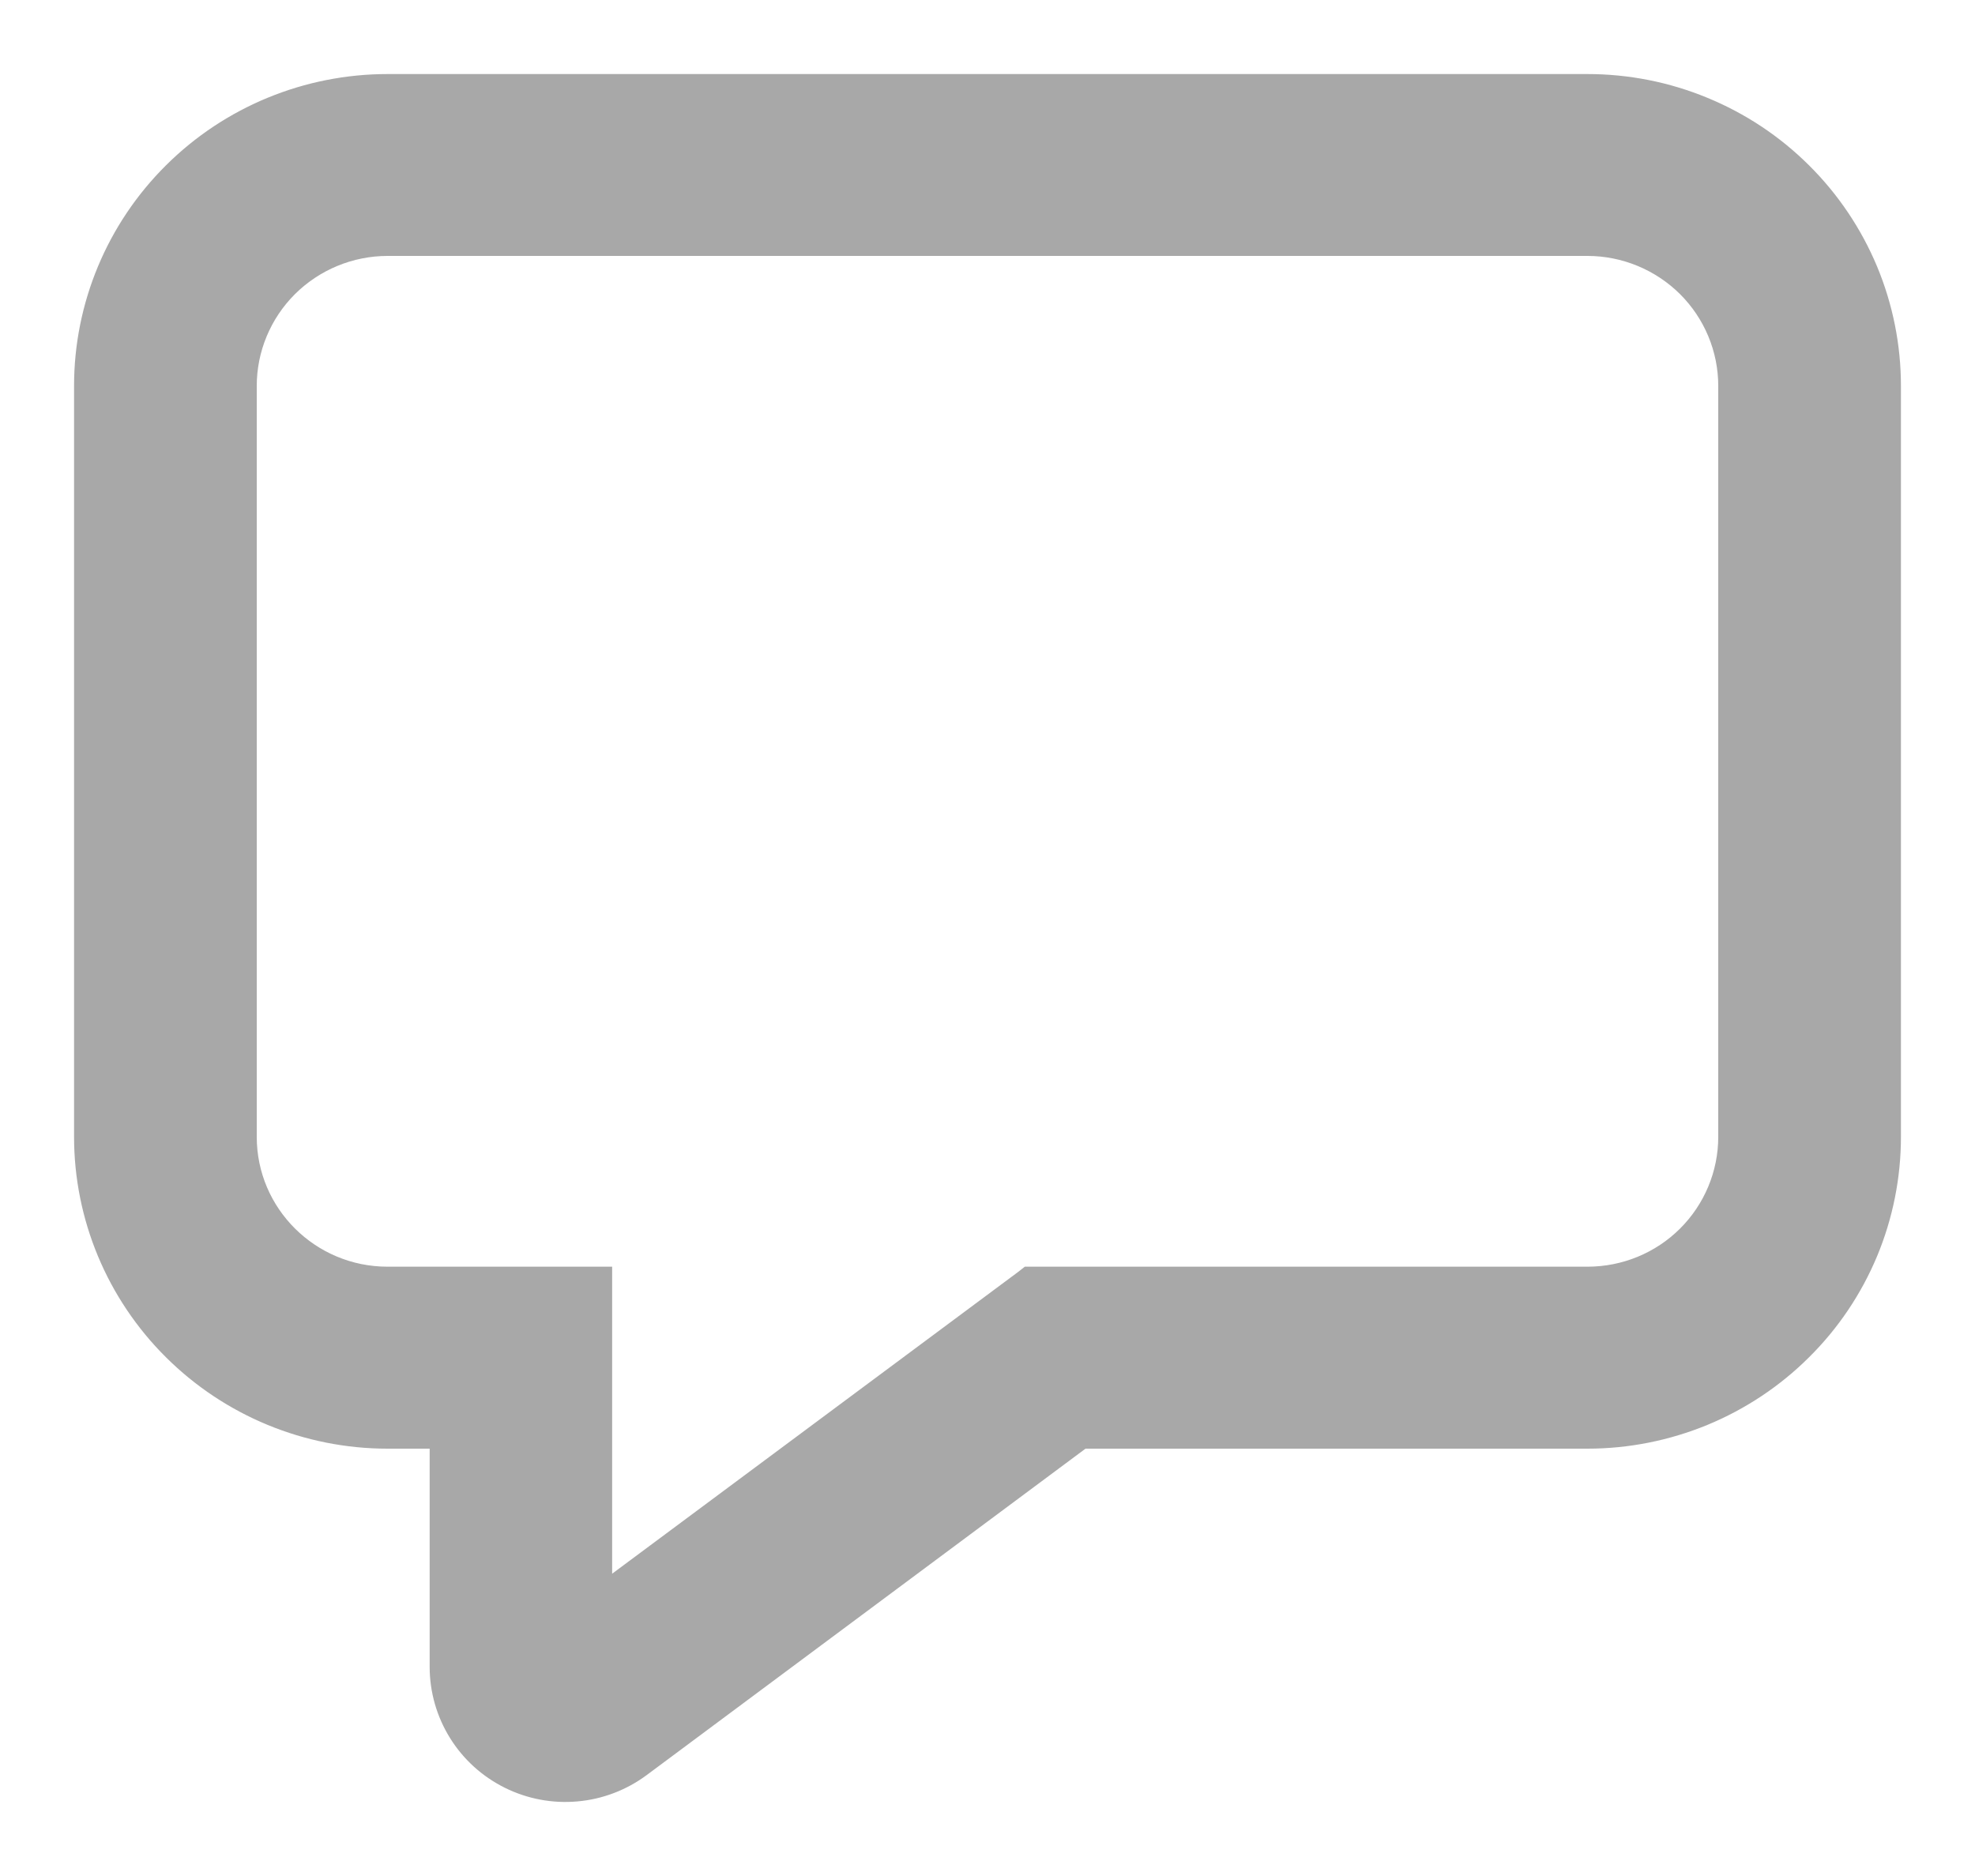
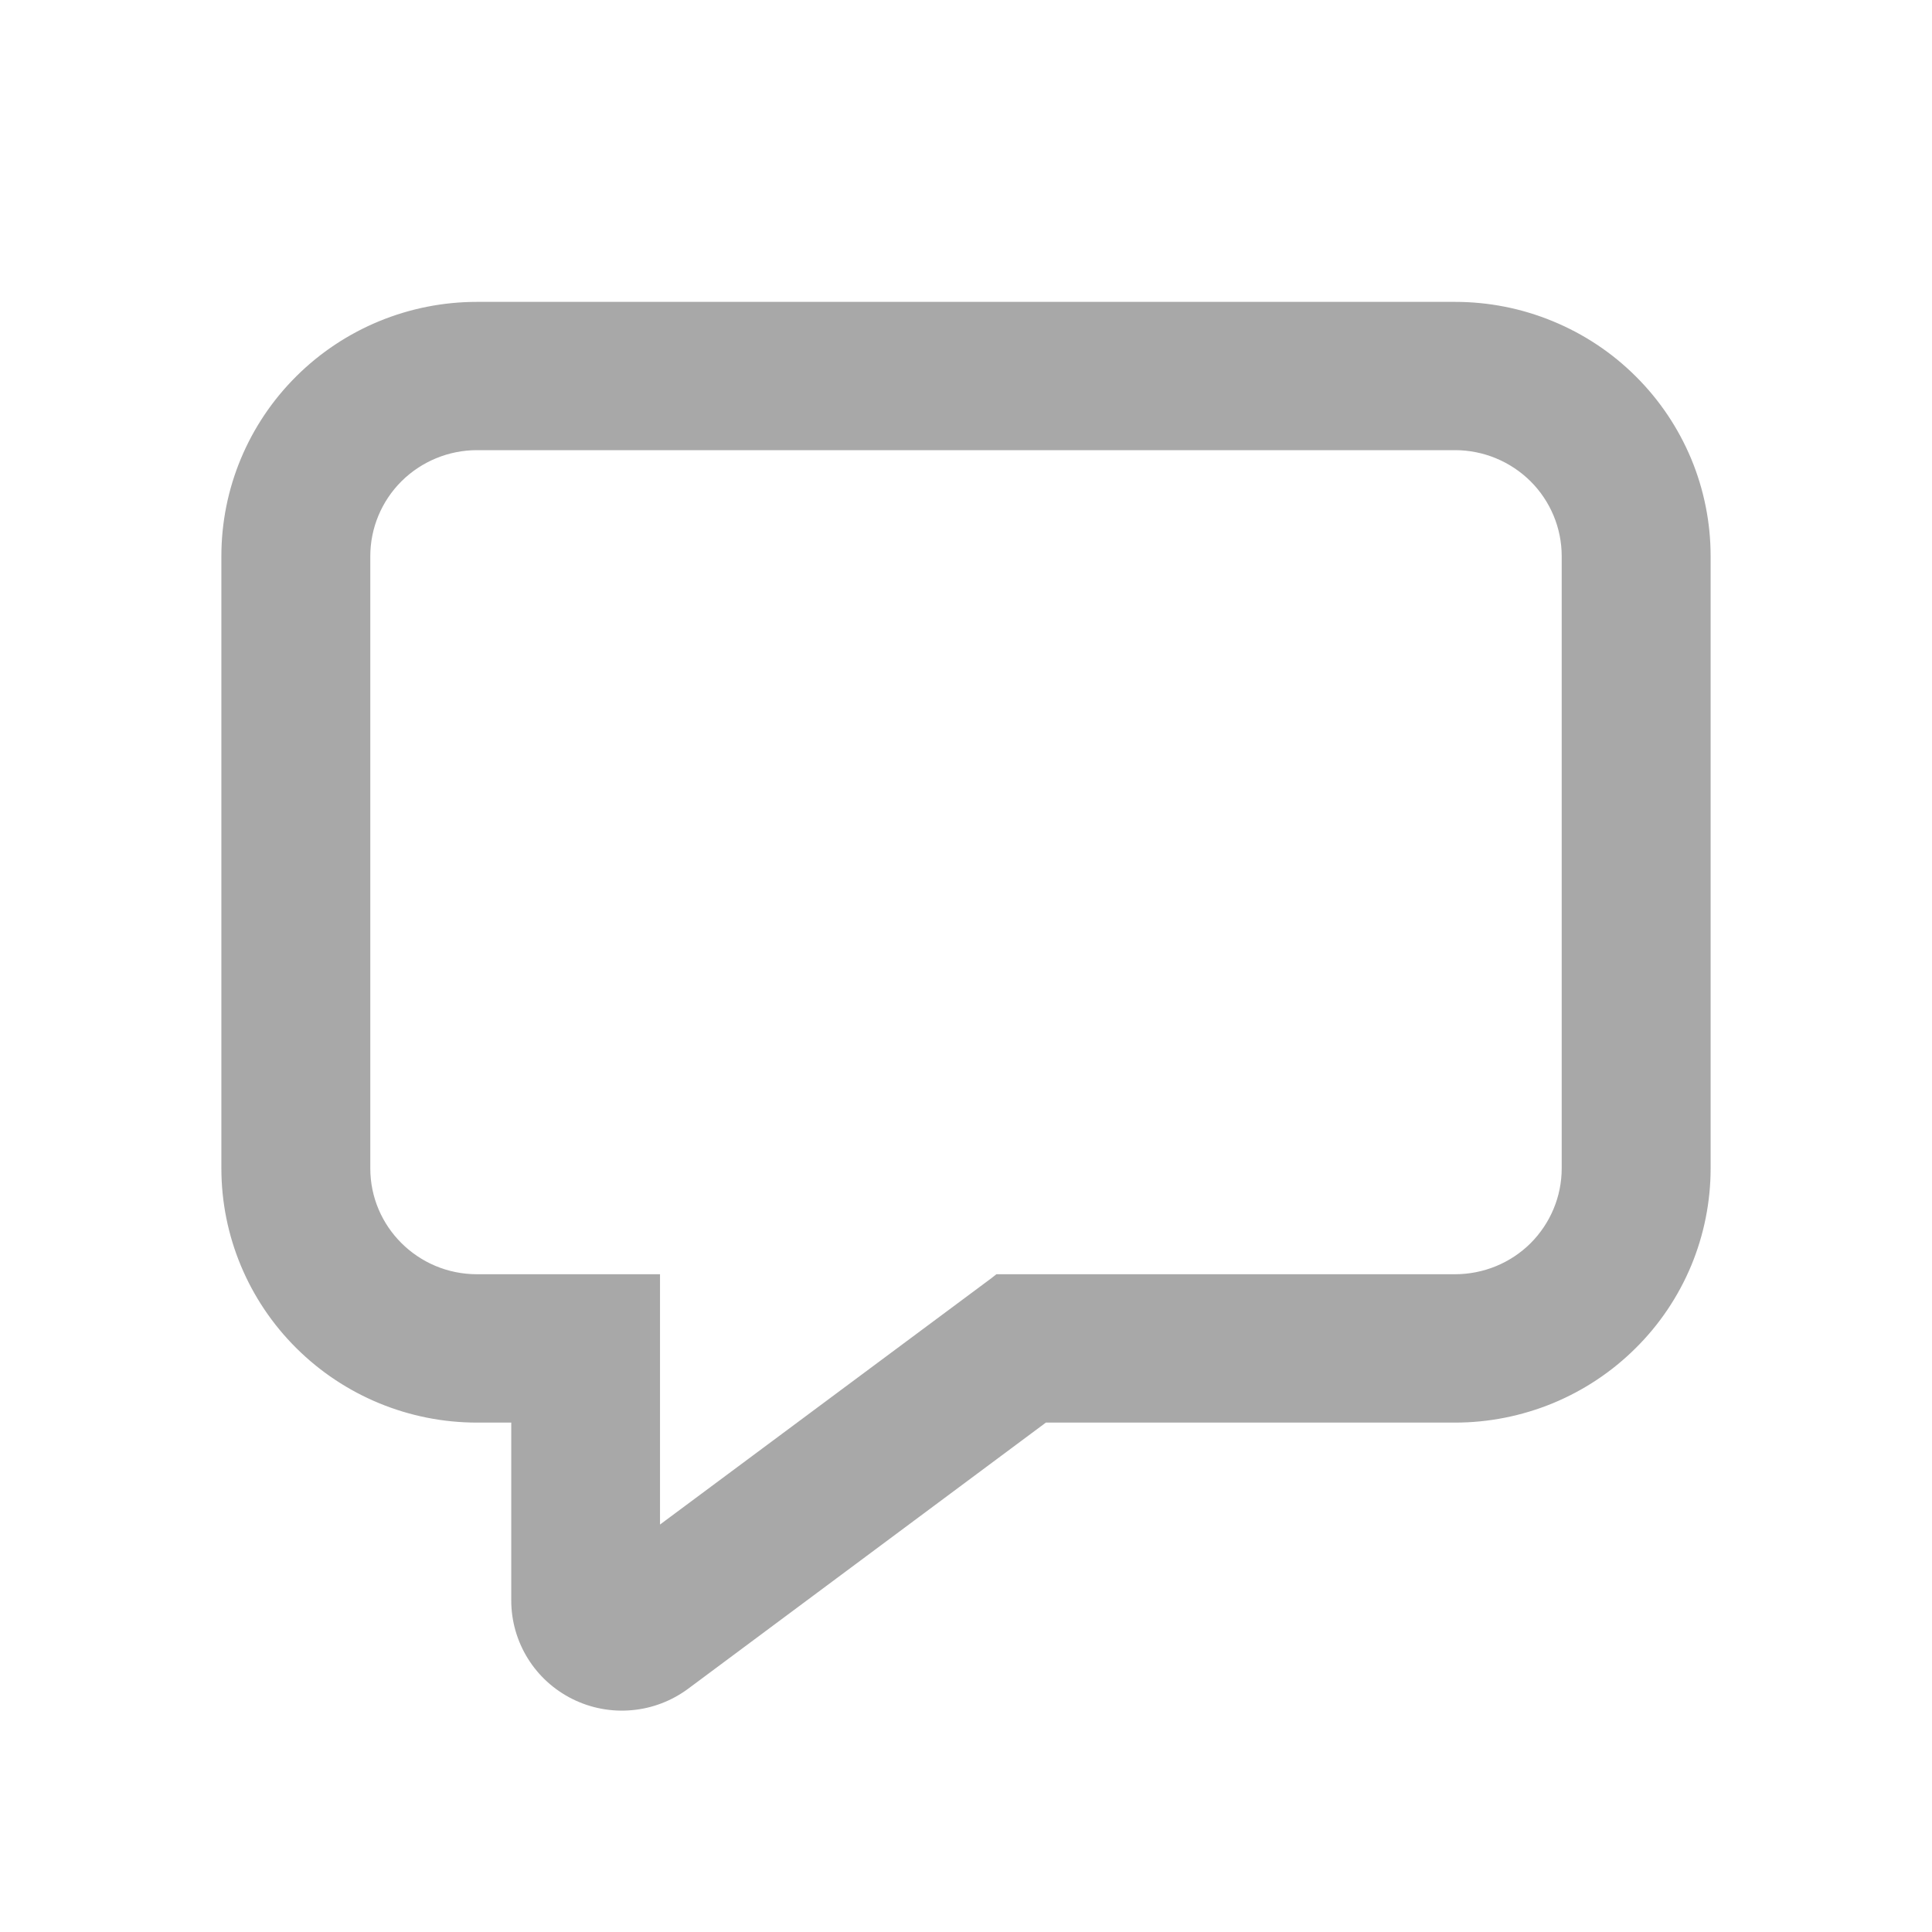
- <svg xmlns="http://www.w3.org/2000/svg" width="20" height="19" viewBox="0 0 20 19" fill="none">
-   <path d="M16.075 0.875C16.476 0.875 16.872 0.953 17.242 1.106C17.612 1.258 17.948 1.481 18.231 1.763C18.515 2.045 18.739 2.379 18.893 2.747C19.046 3.115 19.125 3.51 19.125 3.908V11.514C19.125 11.912 19.046 12.307 18.893 12.675C18.739 13.043 18.515 13.377 18.231 13.658C17.948 13.94 17.612 14.163 17.242 14.316C16.872 14.468 16.476 14.547 16.075 14.547H10.951L6.475 17.877C6.289 18.015 6.068 18.1 5.837 18.12C5.606 18.141 5.374 18.097 5.167 17.994C4.96 17.891 4.785 17.733 4.663 17.536C4.541 17.34 4.476 17.113 4.476 16.882V14.547H3.925C3.116 14.547 2.341 14.227 1.769 13.658C1.197 13.09 0.875 12.318 0.875 11.514V3.908C0.875 3.104 1.196 2.332 1.769 1.763C2.341 1.194 3.116 0.875 3.925 0.875H16.075ZM3.925 2.467C3.54 2.467 3.171 2.62 2.899 2.89C2.628 3.16 2.475 3.527 2.475 3.908V11.514C2.475 12.308 3.124 12.954 3.925 12.954H6.074V16.187L10.388 12.98L10.421 12.954H16.075C16.46 12.954 16.829 12.803 17.101 12.532C17.372 12.262 17.525 11.896 17.525 11.514V3.908C17.525 3.527 17.372 3.16 17.101 2.89C16.829 2.62 16.46 2.467 16.075 2.467H3.925Z" fill="#A8A8A8" stroke="#A8A8A8" stroke-width="0.25" />
+ <svg xmlns="http://www.w3.org/2000/svg" width="24" height="24" viewBox="0 0 24 24" fill="none">
+   <path d="M18.075 3.875C18.476 3.875 18.872 3.953 19.242 4.106C19.612 4.258 19.948 4.481 20.231 4.763C20.515 5.045 20.739 5.379 20.893 5.747C21.046 6.115 21.125 6.51 21.125 6.908V14.514C21.125 14.912 21.046 15.307 20.893 15.675C20.739 16.043 20.515 16.377 20.231 16.658C19.948 16.94 19.612 17.163 19.242 17.316C18.872 17.468 18.476 17.547 18.075 17.547H12.951L8.475 20.877C8.289 21.015 8.068 21.1 7.837 21.12C7.606 21.141 7.374 21.097 7.167 20.994C6.96 20.891 6.785 20.733 6.663 20.536C6.541 20.34 6.476 20.113 6.476 19.882V17.547H5.925C5.116 17.547 4.341 17.227 3.769 16.658C3.197 16.09 2.875 15.318 2.875 14.514V6.908C2.875 6.104 3.196 5.332 3.769 4.763C4.341 4.194 5.116 3.875 5.925 3.875H18.075ZM5.925 5.467C5.54 5.467 5.171 5.62 4.899 5.89C4.628 6.16 4.475 6.527 4.475 6.908V14.514C4.475 15.308 5.124 15.954 5.925 15.954H8.074V19.187L12.388 15.98L12.421 15.954H18.075C18.46 15.954 18.829 15.803 19.101 15.533C19.372 15.262 19.525 14.896 19.525 14.514V6.908C19.525 6.527 19.372 6.16 19.101 5.89C18.829 5.62 18.46 5.467 18.075 5.467H5.925Z" fill="#A8A8A8" stroke="#A8A8A8" stroke-width="0.25" />
</svg>
